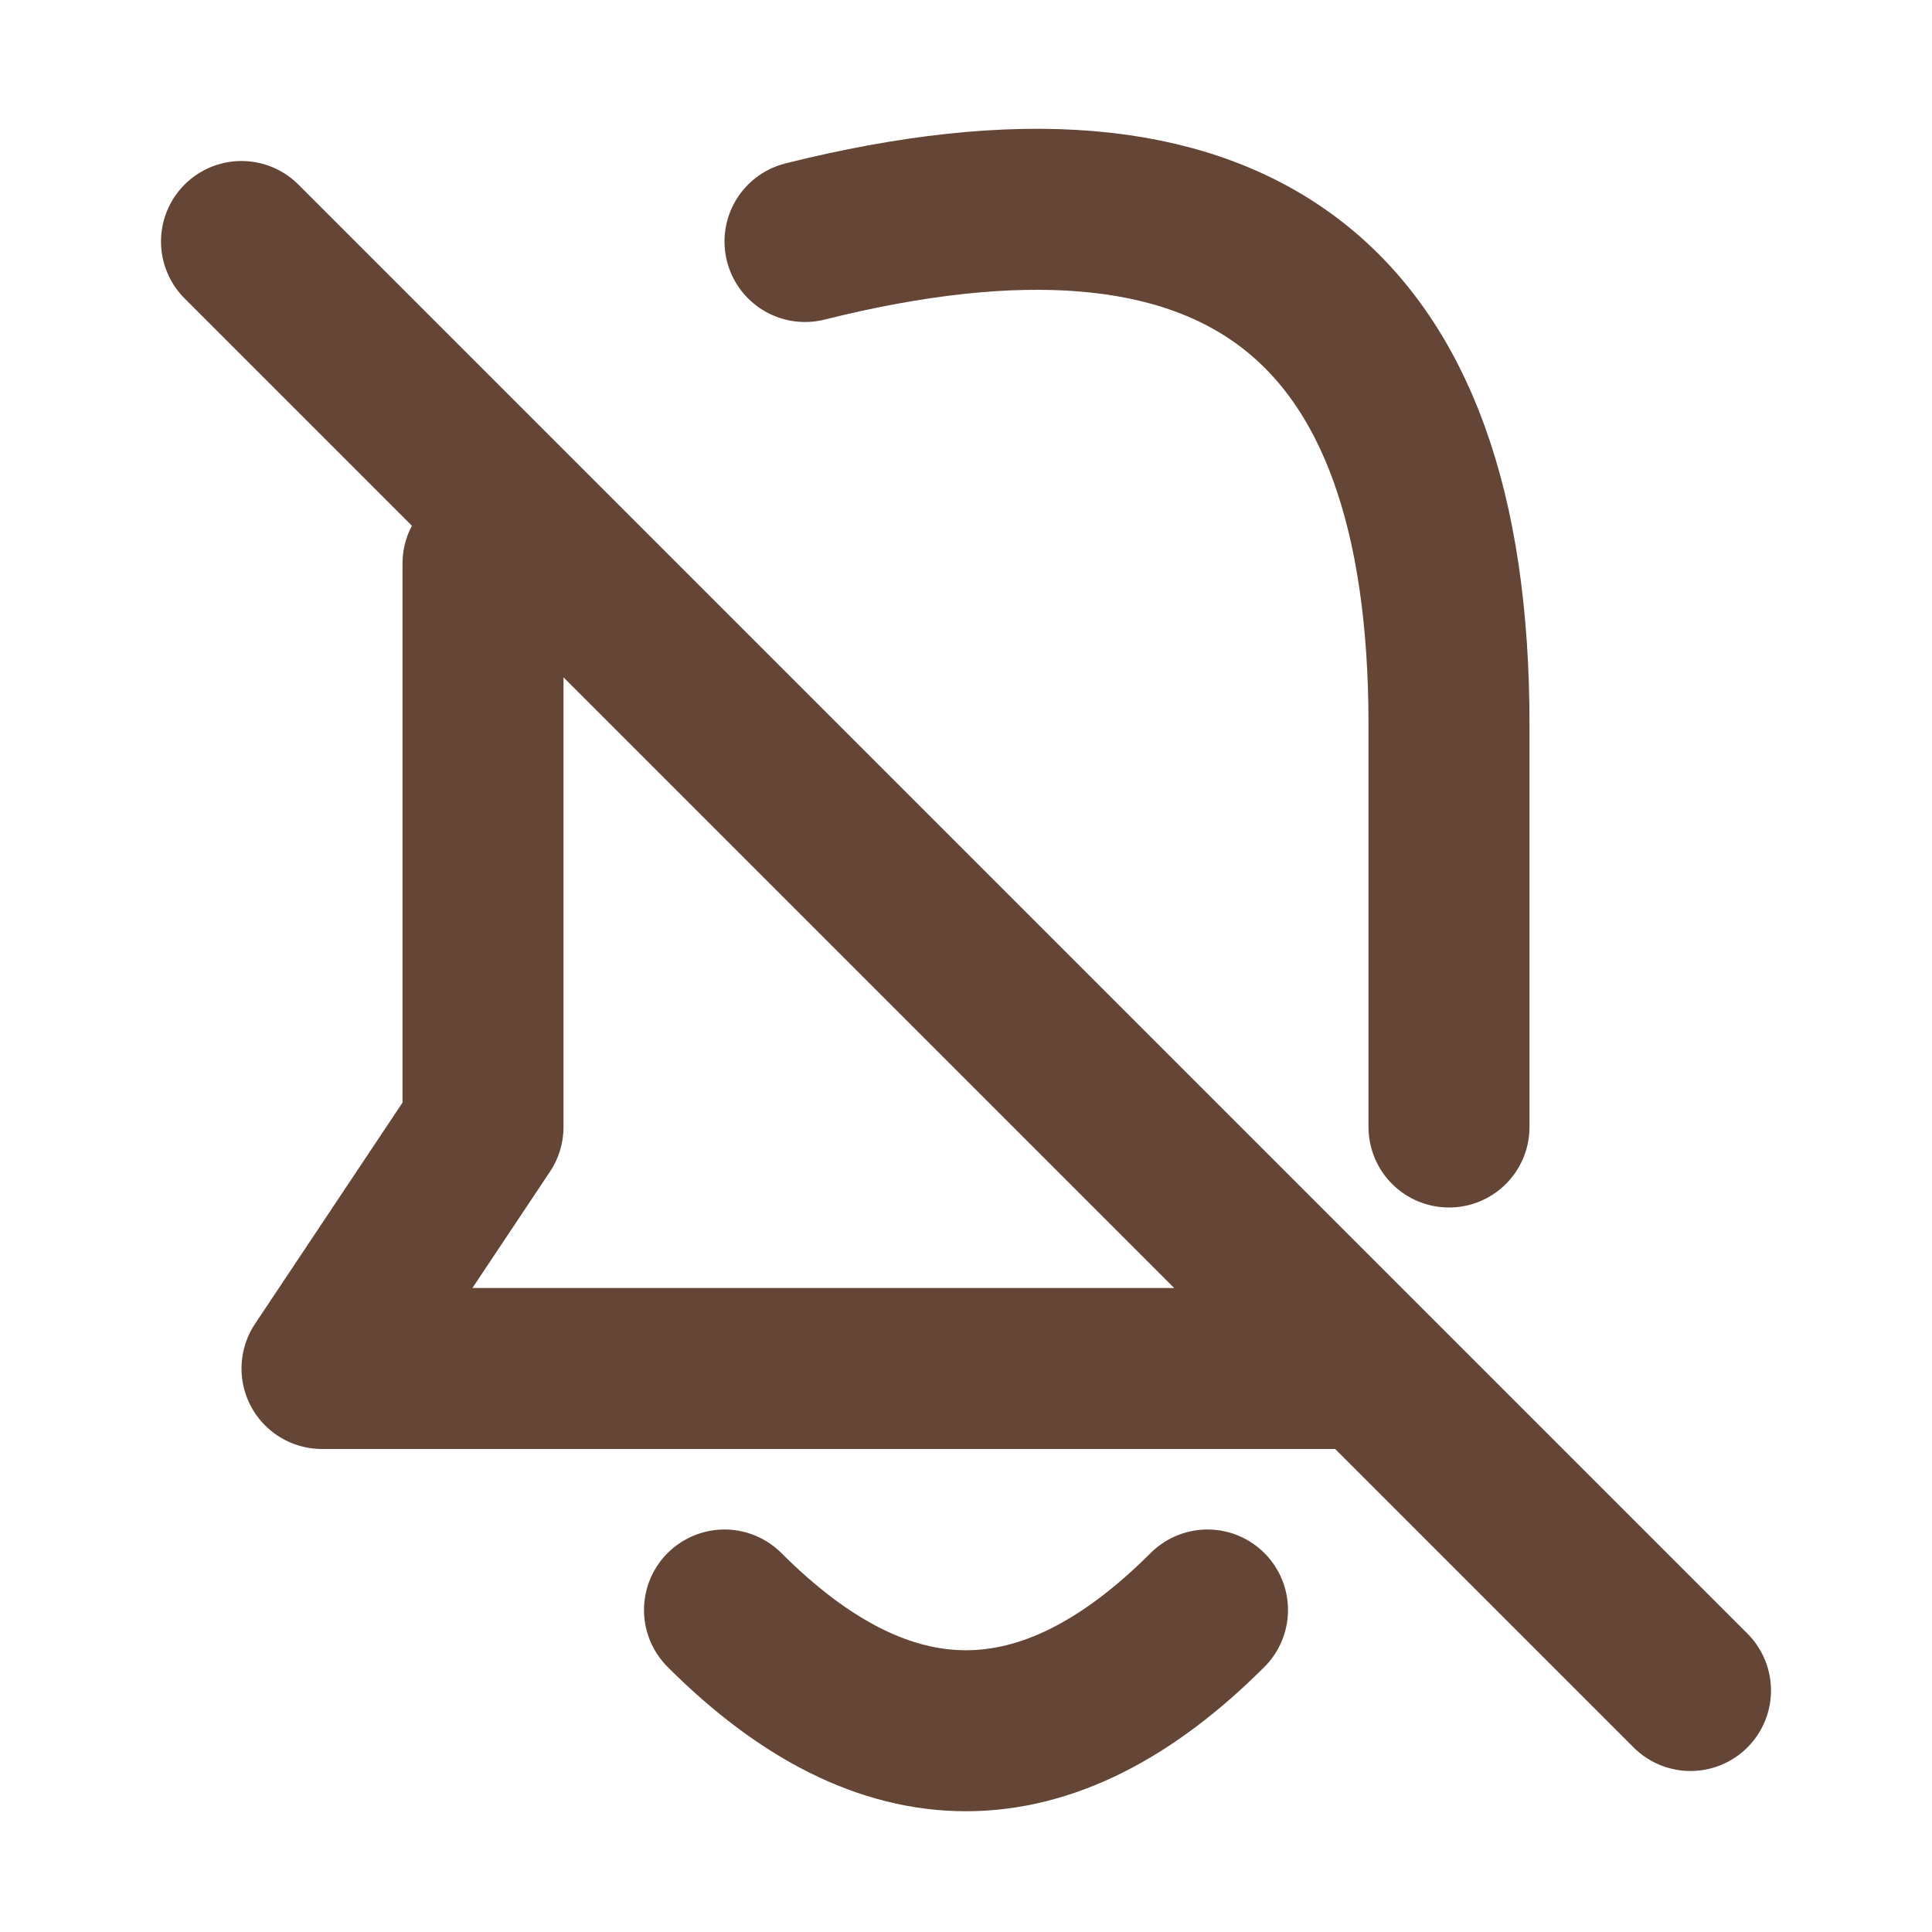
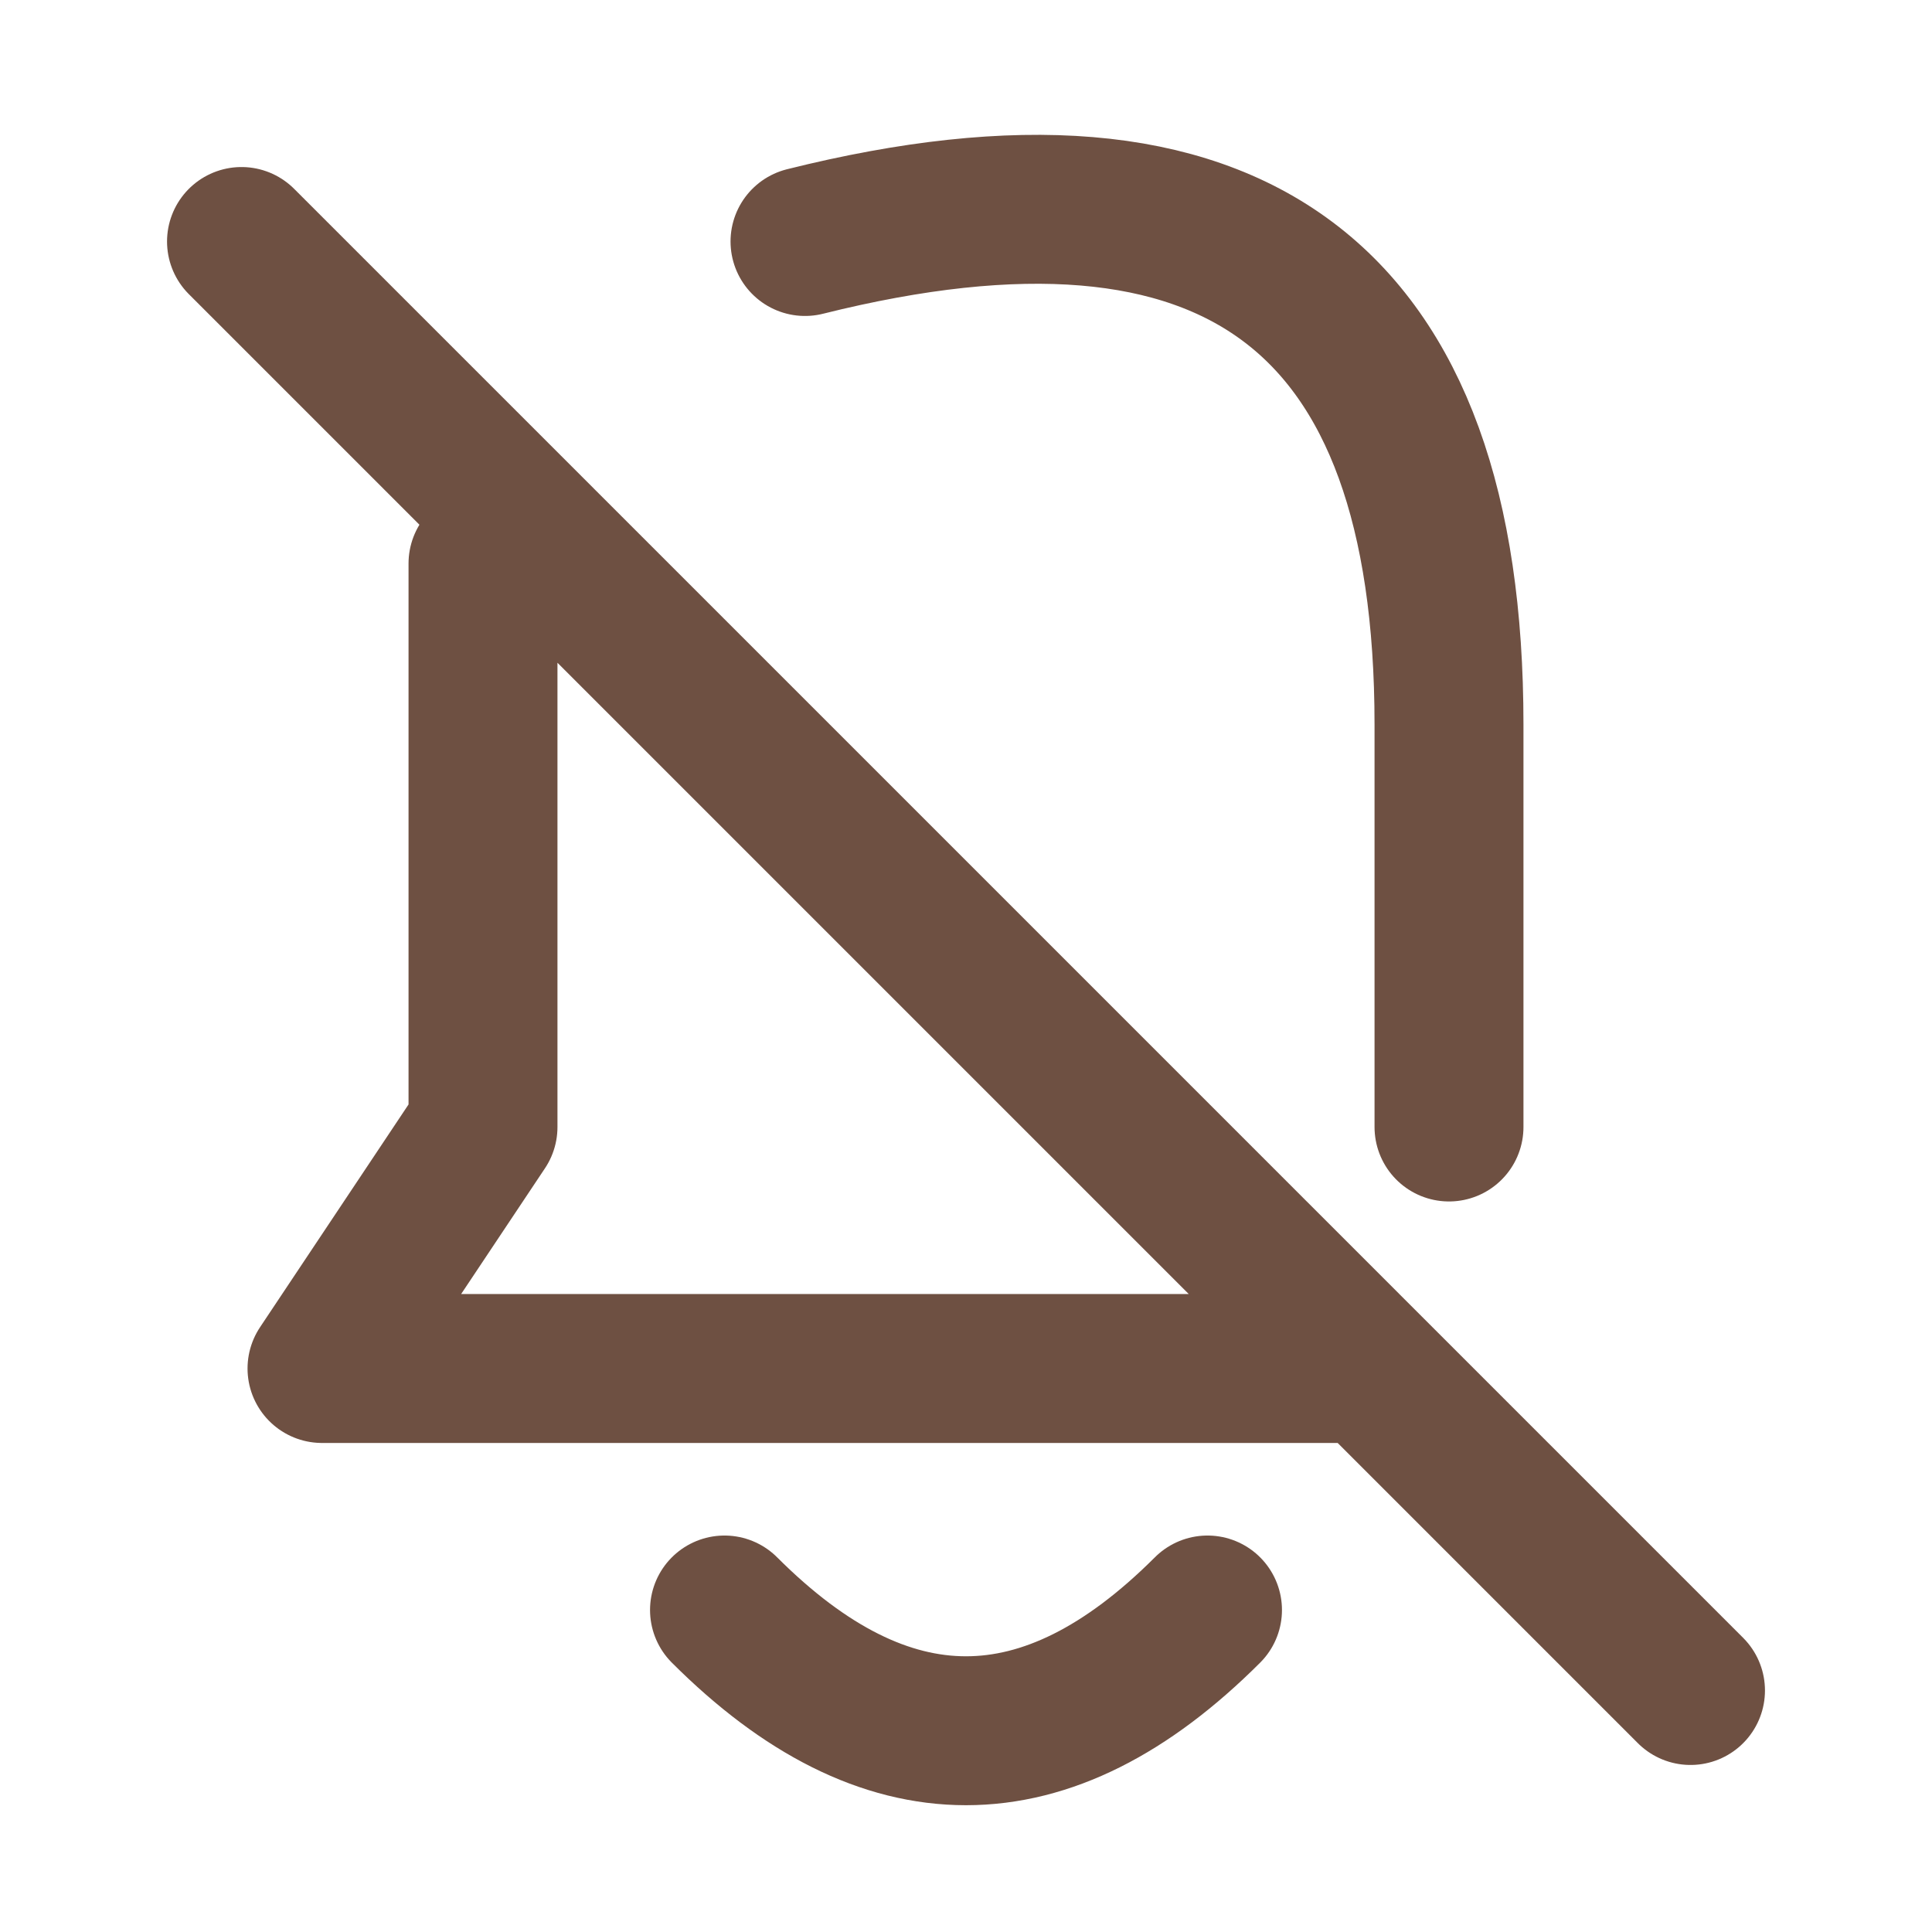
<svg xmlns="http://www.w3.org/2000/svg" width="24" height="24" viewBox="0 0 24 24" role="img" aria-labelledby="title">
-   <path d="M3 3l18 18 M9 20q3 3 6 0 M6 7v7l-2 3h13 M10 3q8-2 8 6v5" fill="none" stroke="#654536" stroke-width="2" stroke-linecap="round" stroke-linejoin="round" />
+   <defs />
+   <g opacity=".94">
+     <path d="M3 3l18 18 M9 20q3 3 6 0 M6 7v7l-2 3h13 M10 3q8-2 8 6v5" fill="none" stroke="#654536" stroke-width="1.85" stroke-linecap="round" stroke-linejoin="round" />
+   </g>
</svg>
